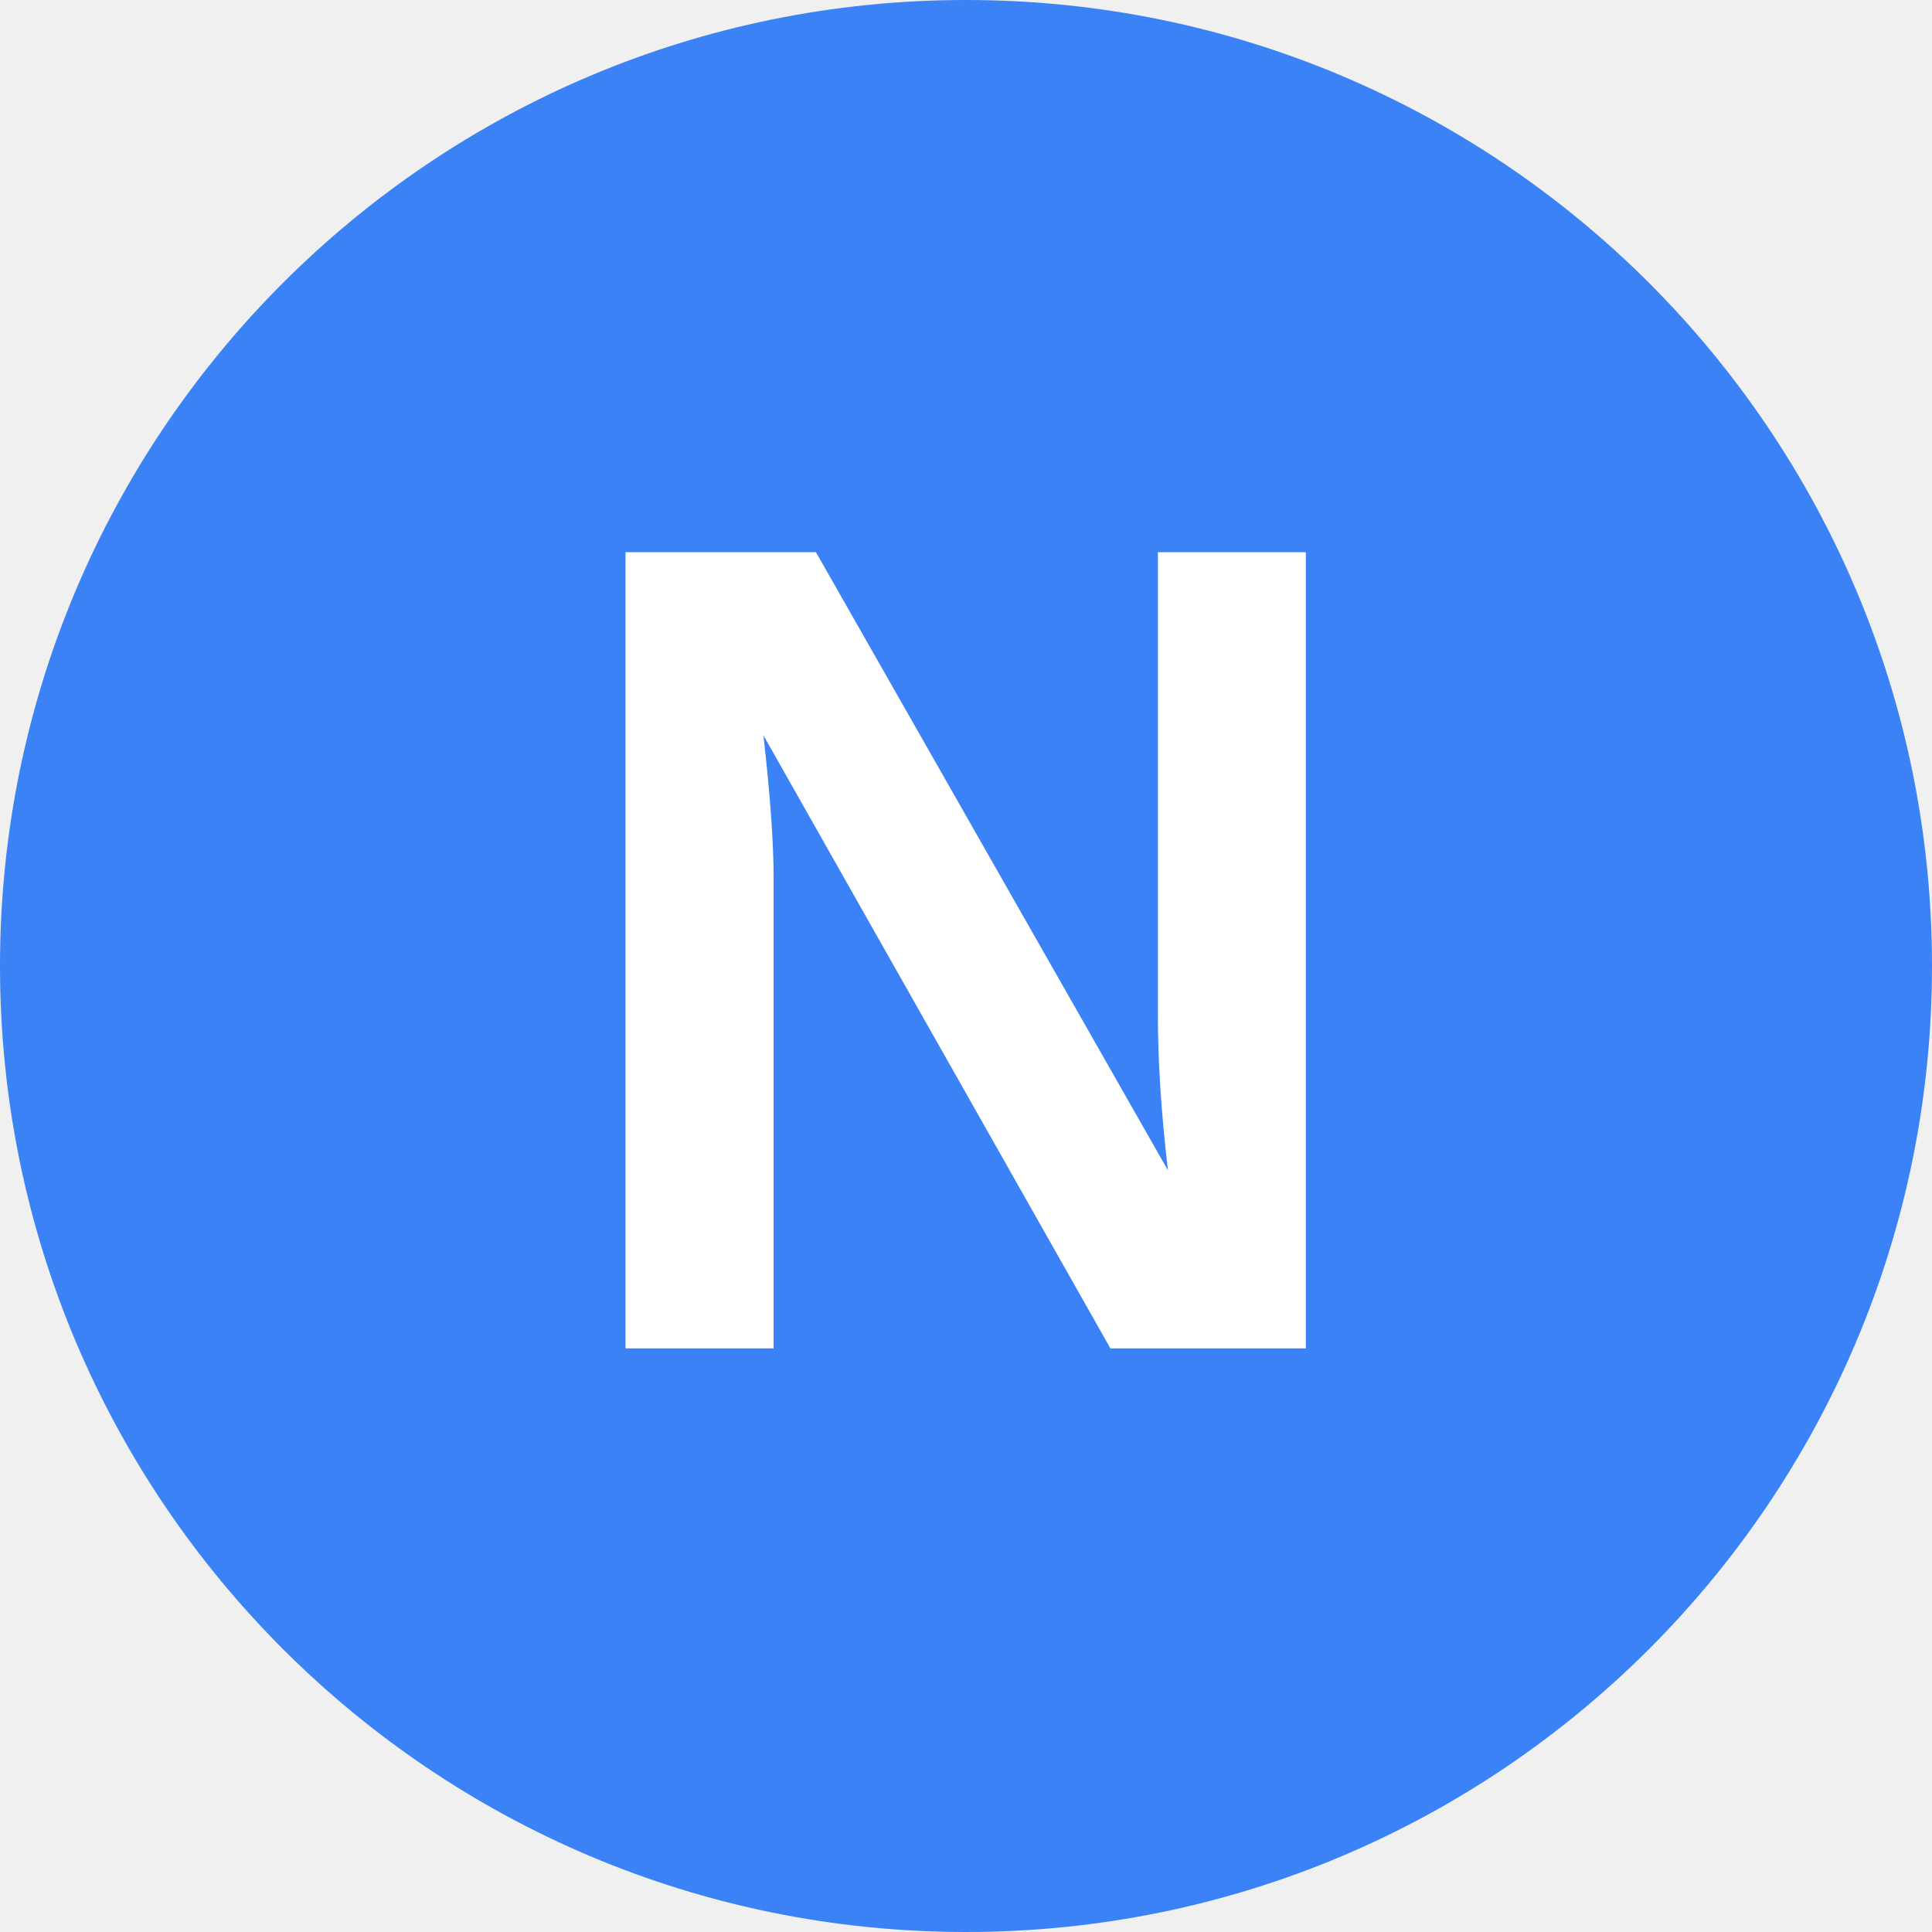
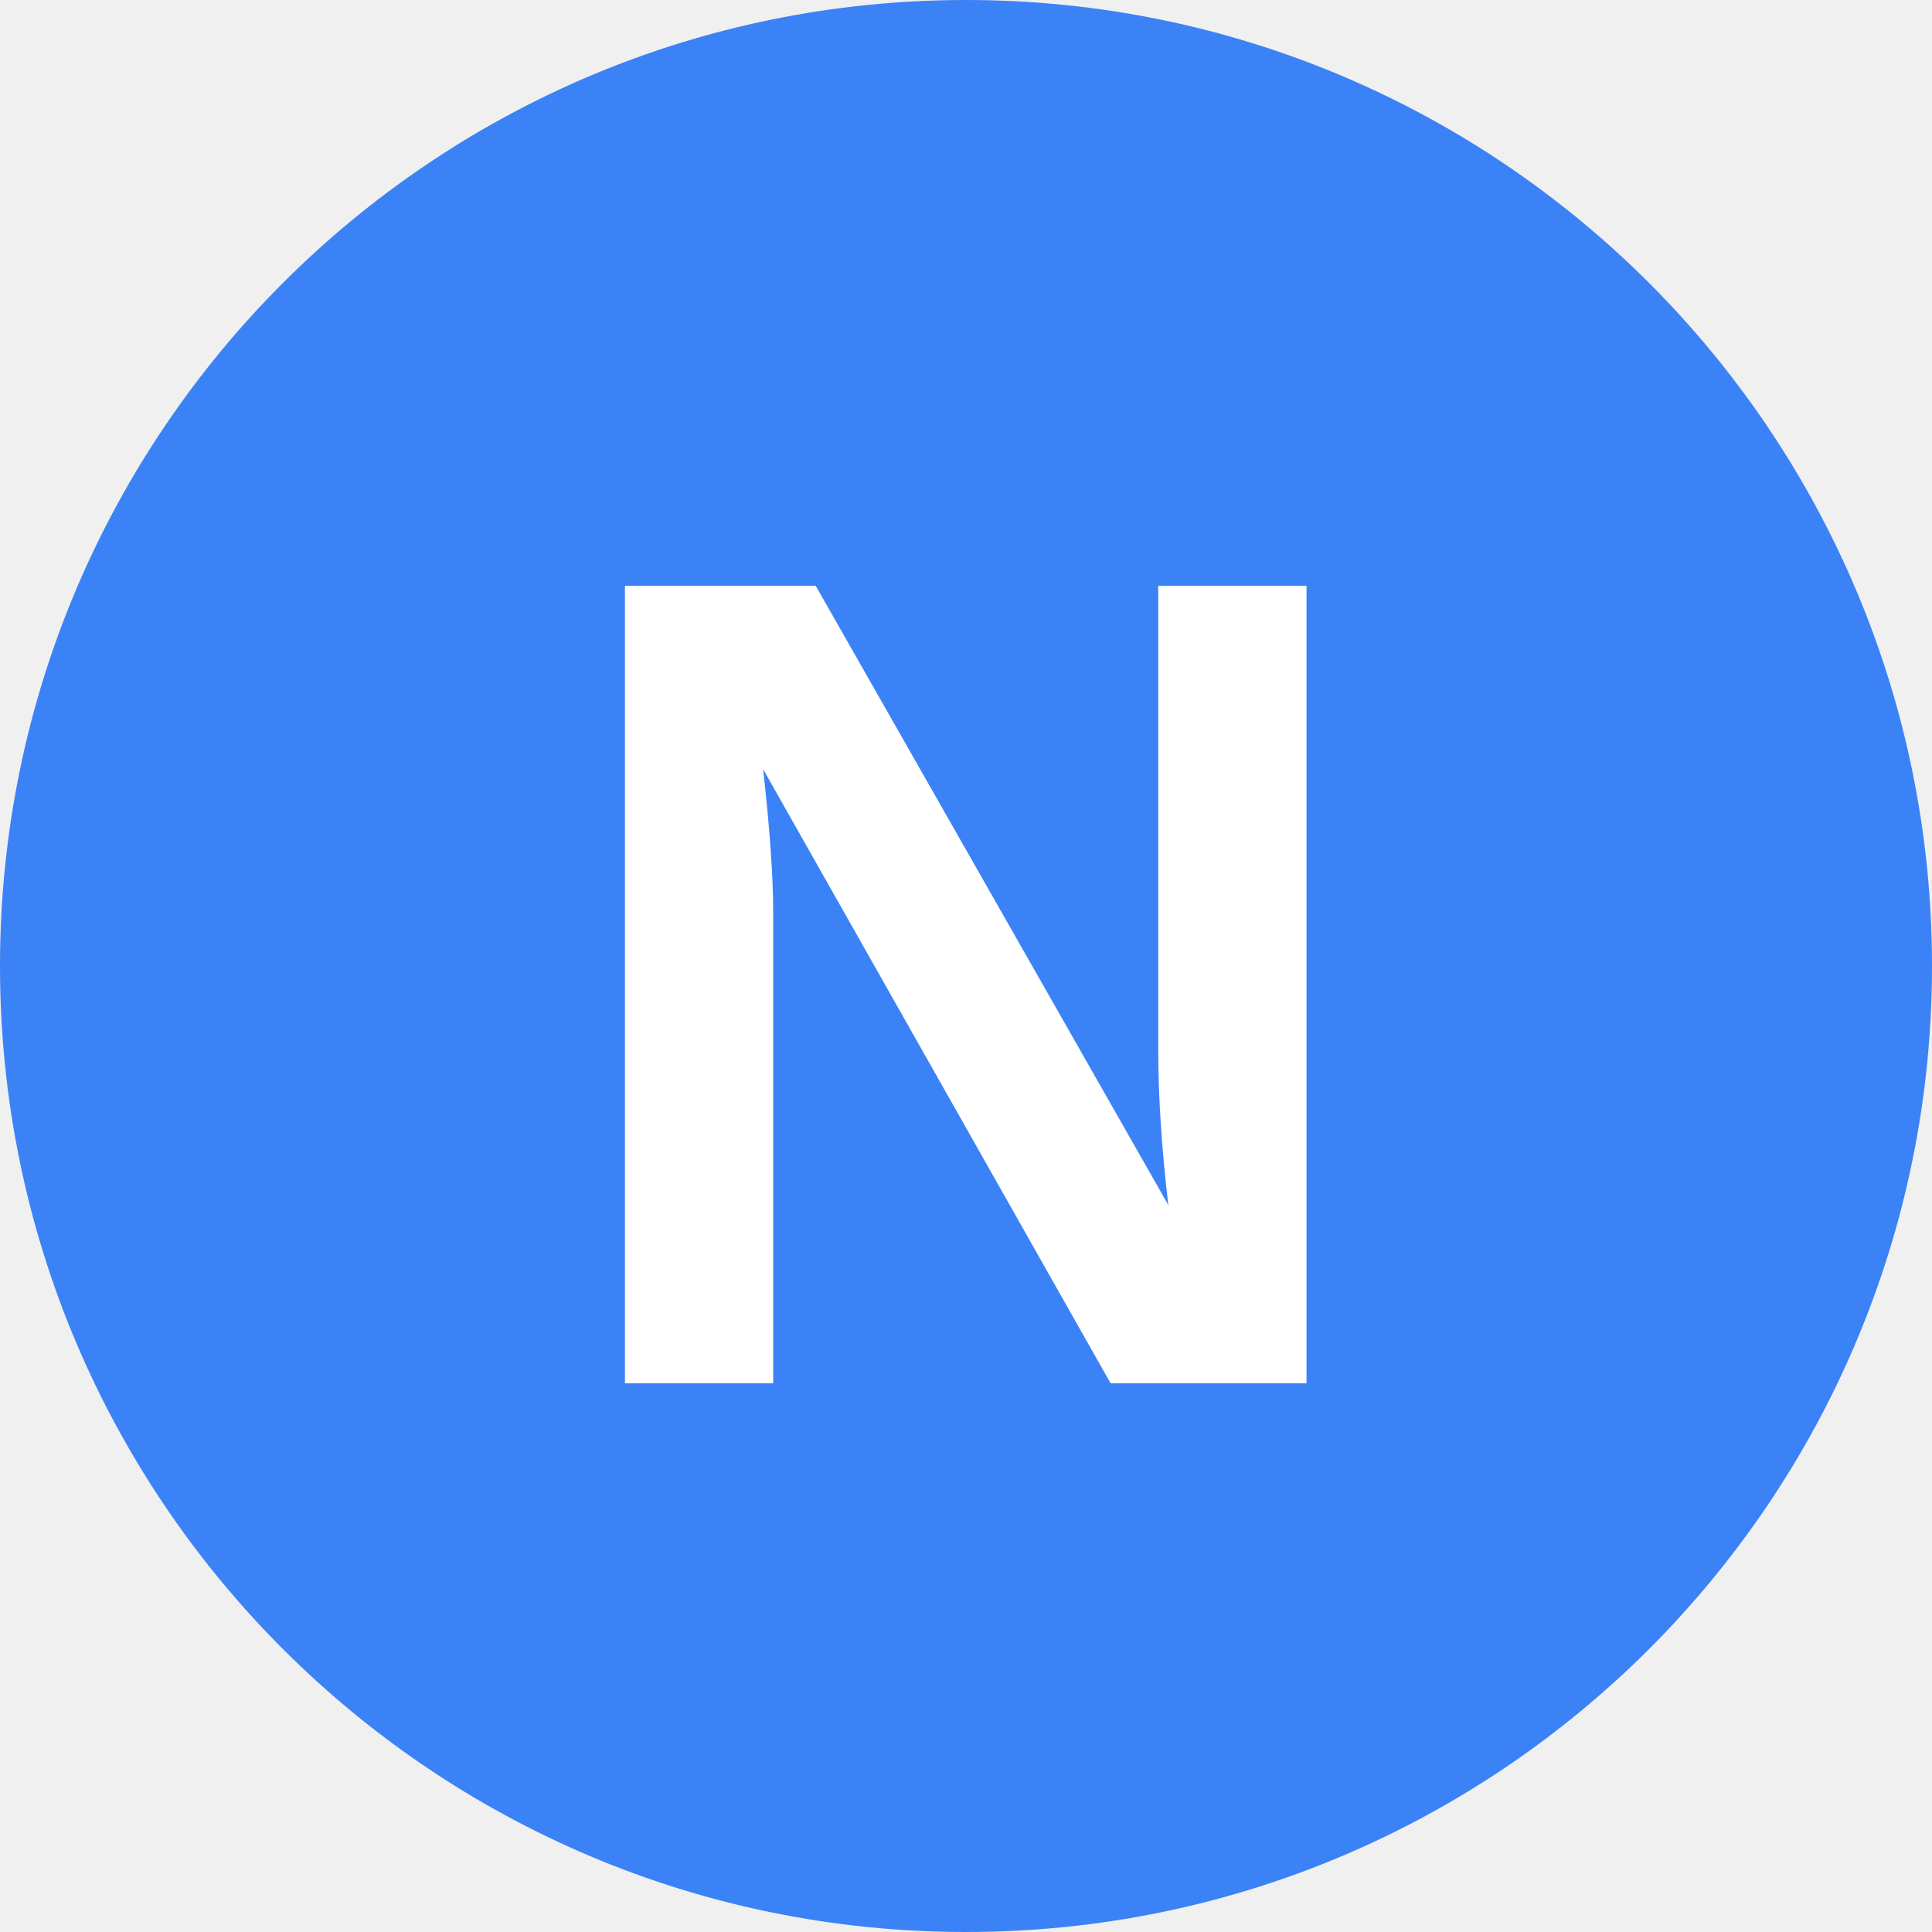
<svg xmlns="http://www.w3.org/2000/svg" width="192" height="192" viewBox="0 0 192 192">
-   <circle cx="96" cy="96" r="96" fill="#3b82f6" />
-   <text x="96" y="134" font-family="Arial, sans-serif" font-size="115" font-weight="bold" fill="#fff" text-anchor="middle">N</text>
+   <circle cx="96.0" cy="96.0" r="96.0" fill="#3b82f6" />
+   <text x="96.0" y="137.472" font-family="Arial, sans-serif" font-size="115.2" font-weight="bold" fill="#fff" text-anchor="middle">N</text>
</svg>
